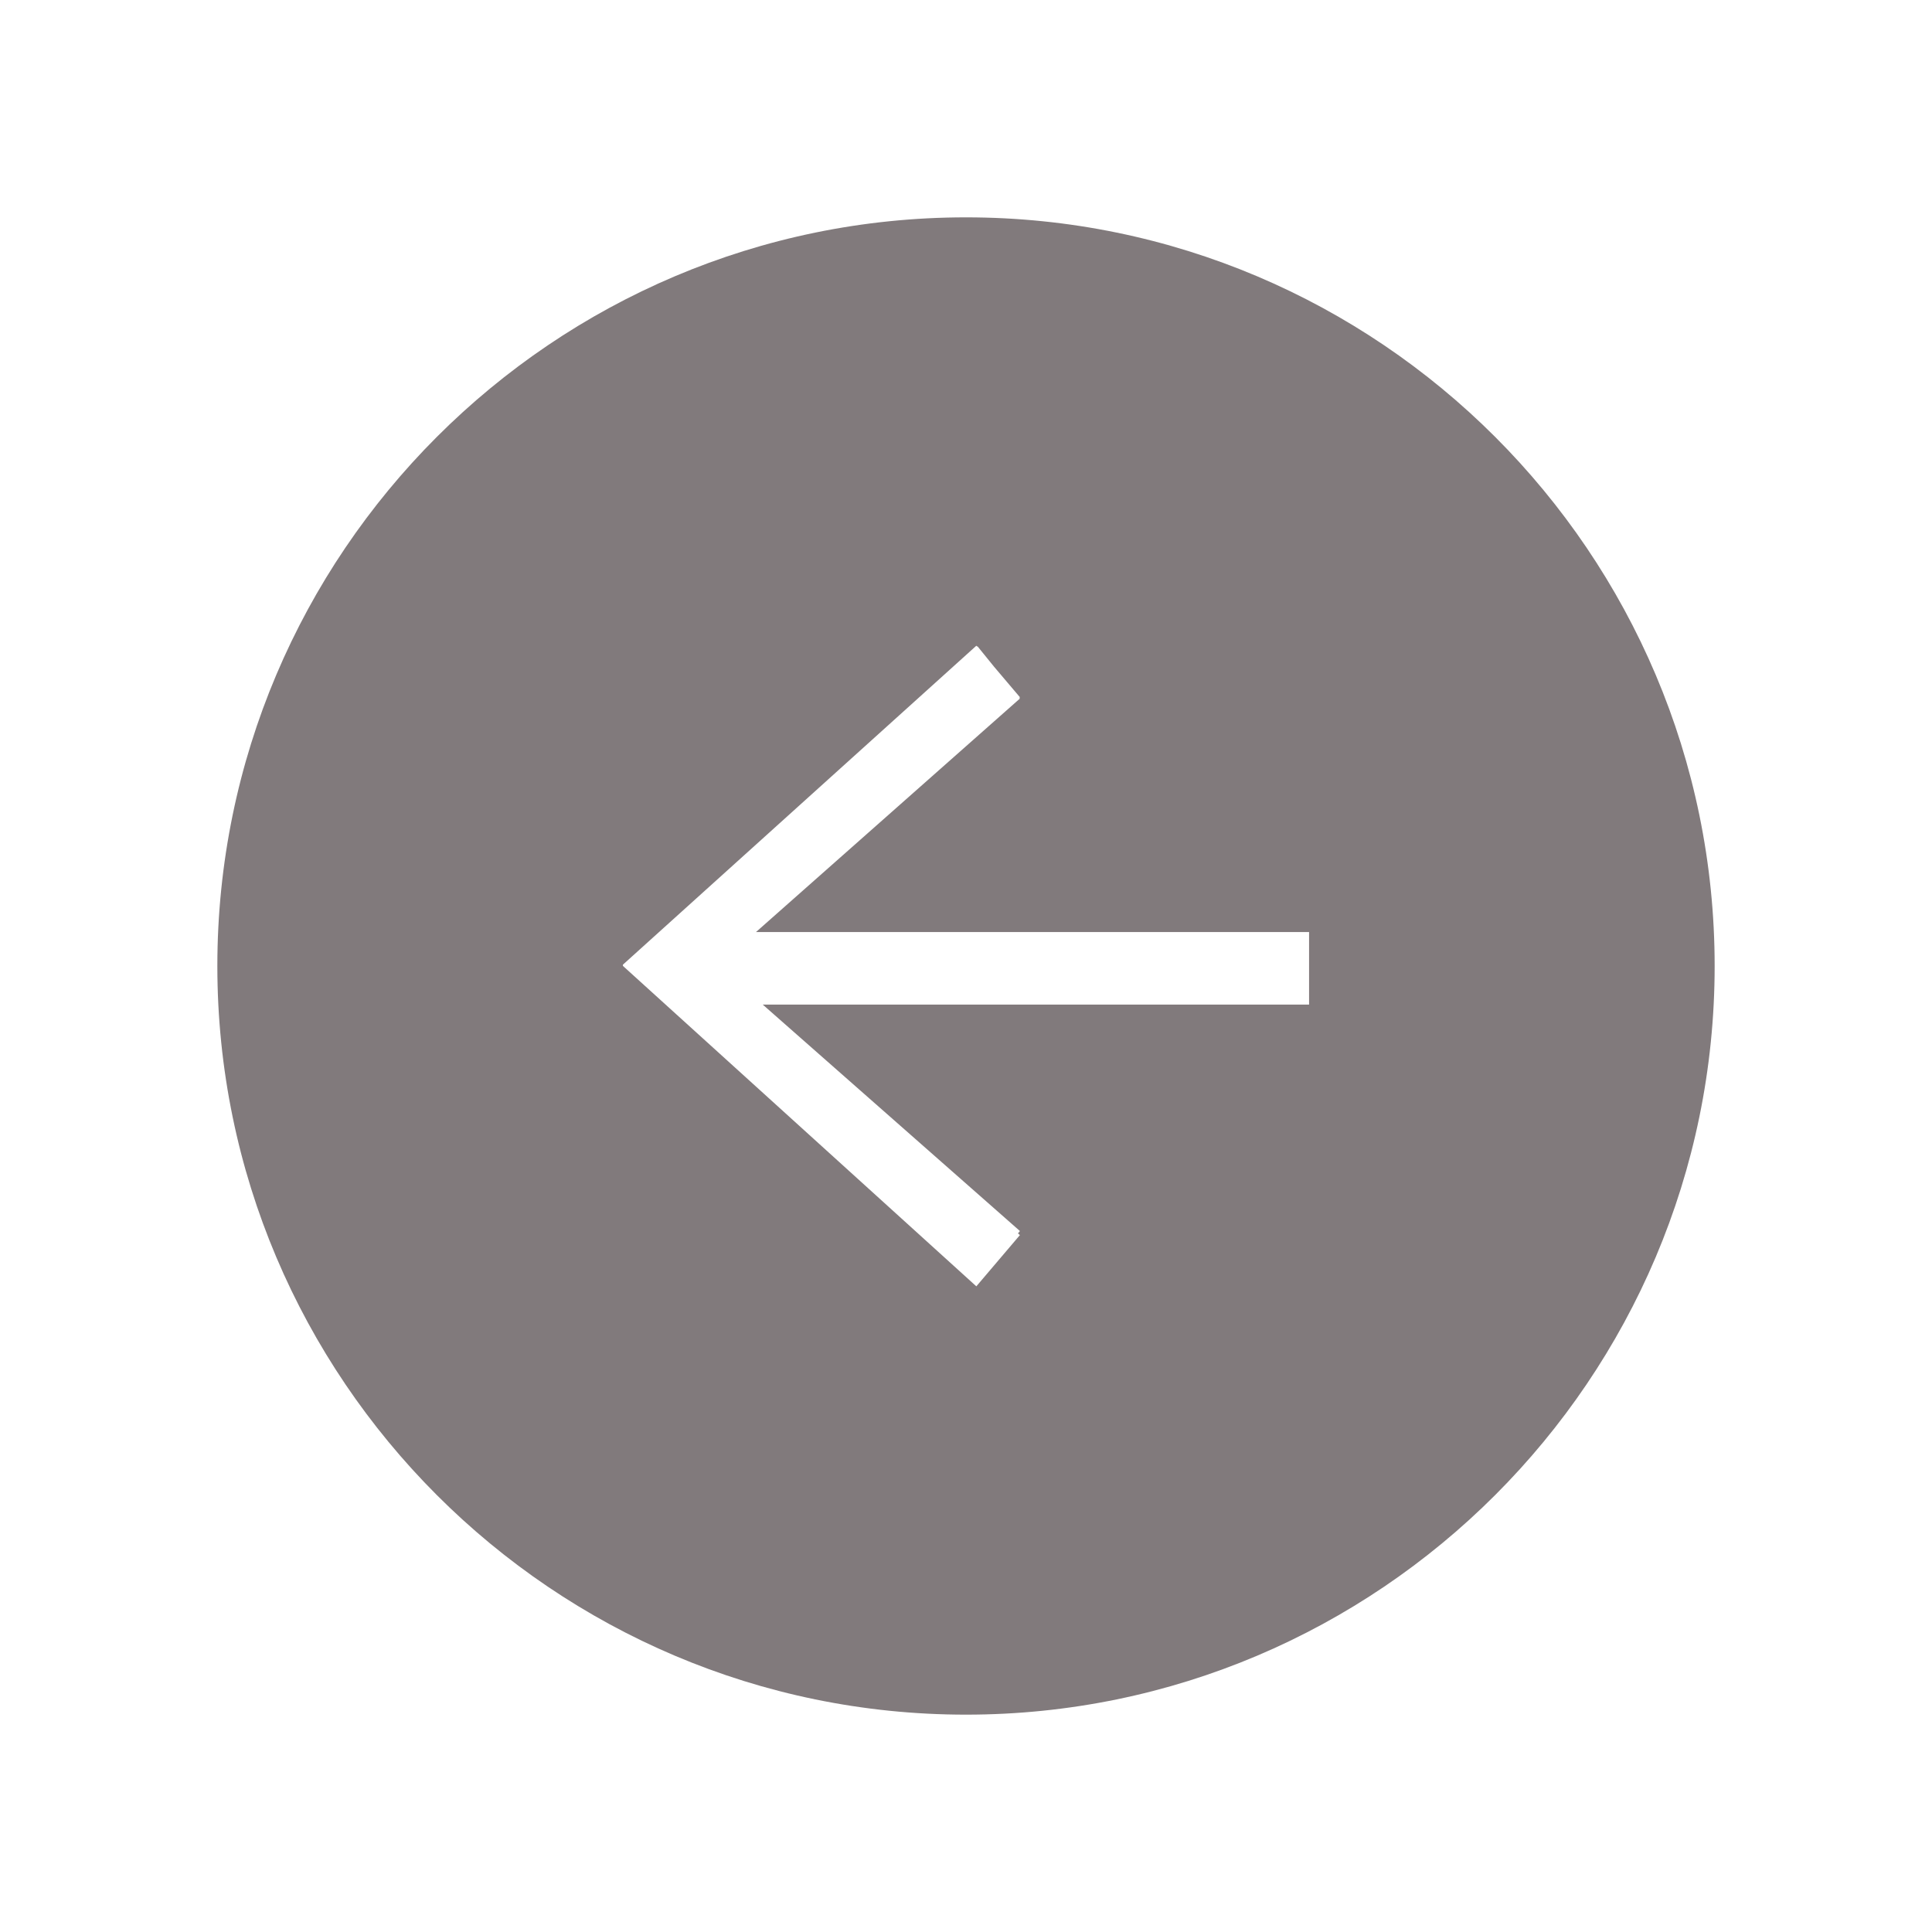
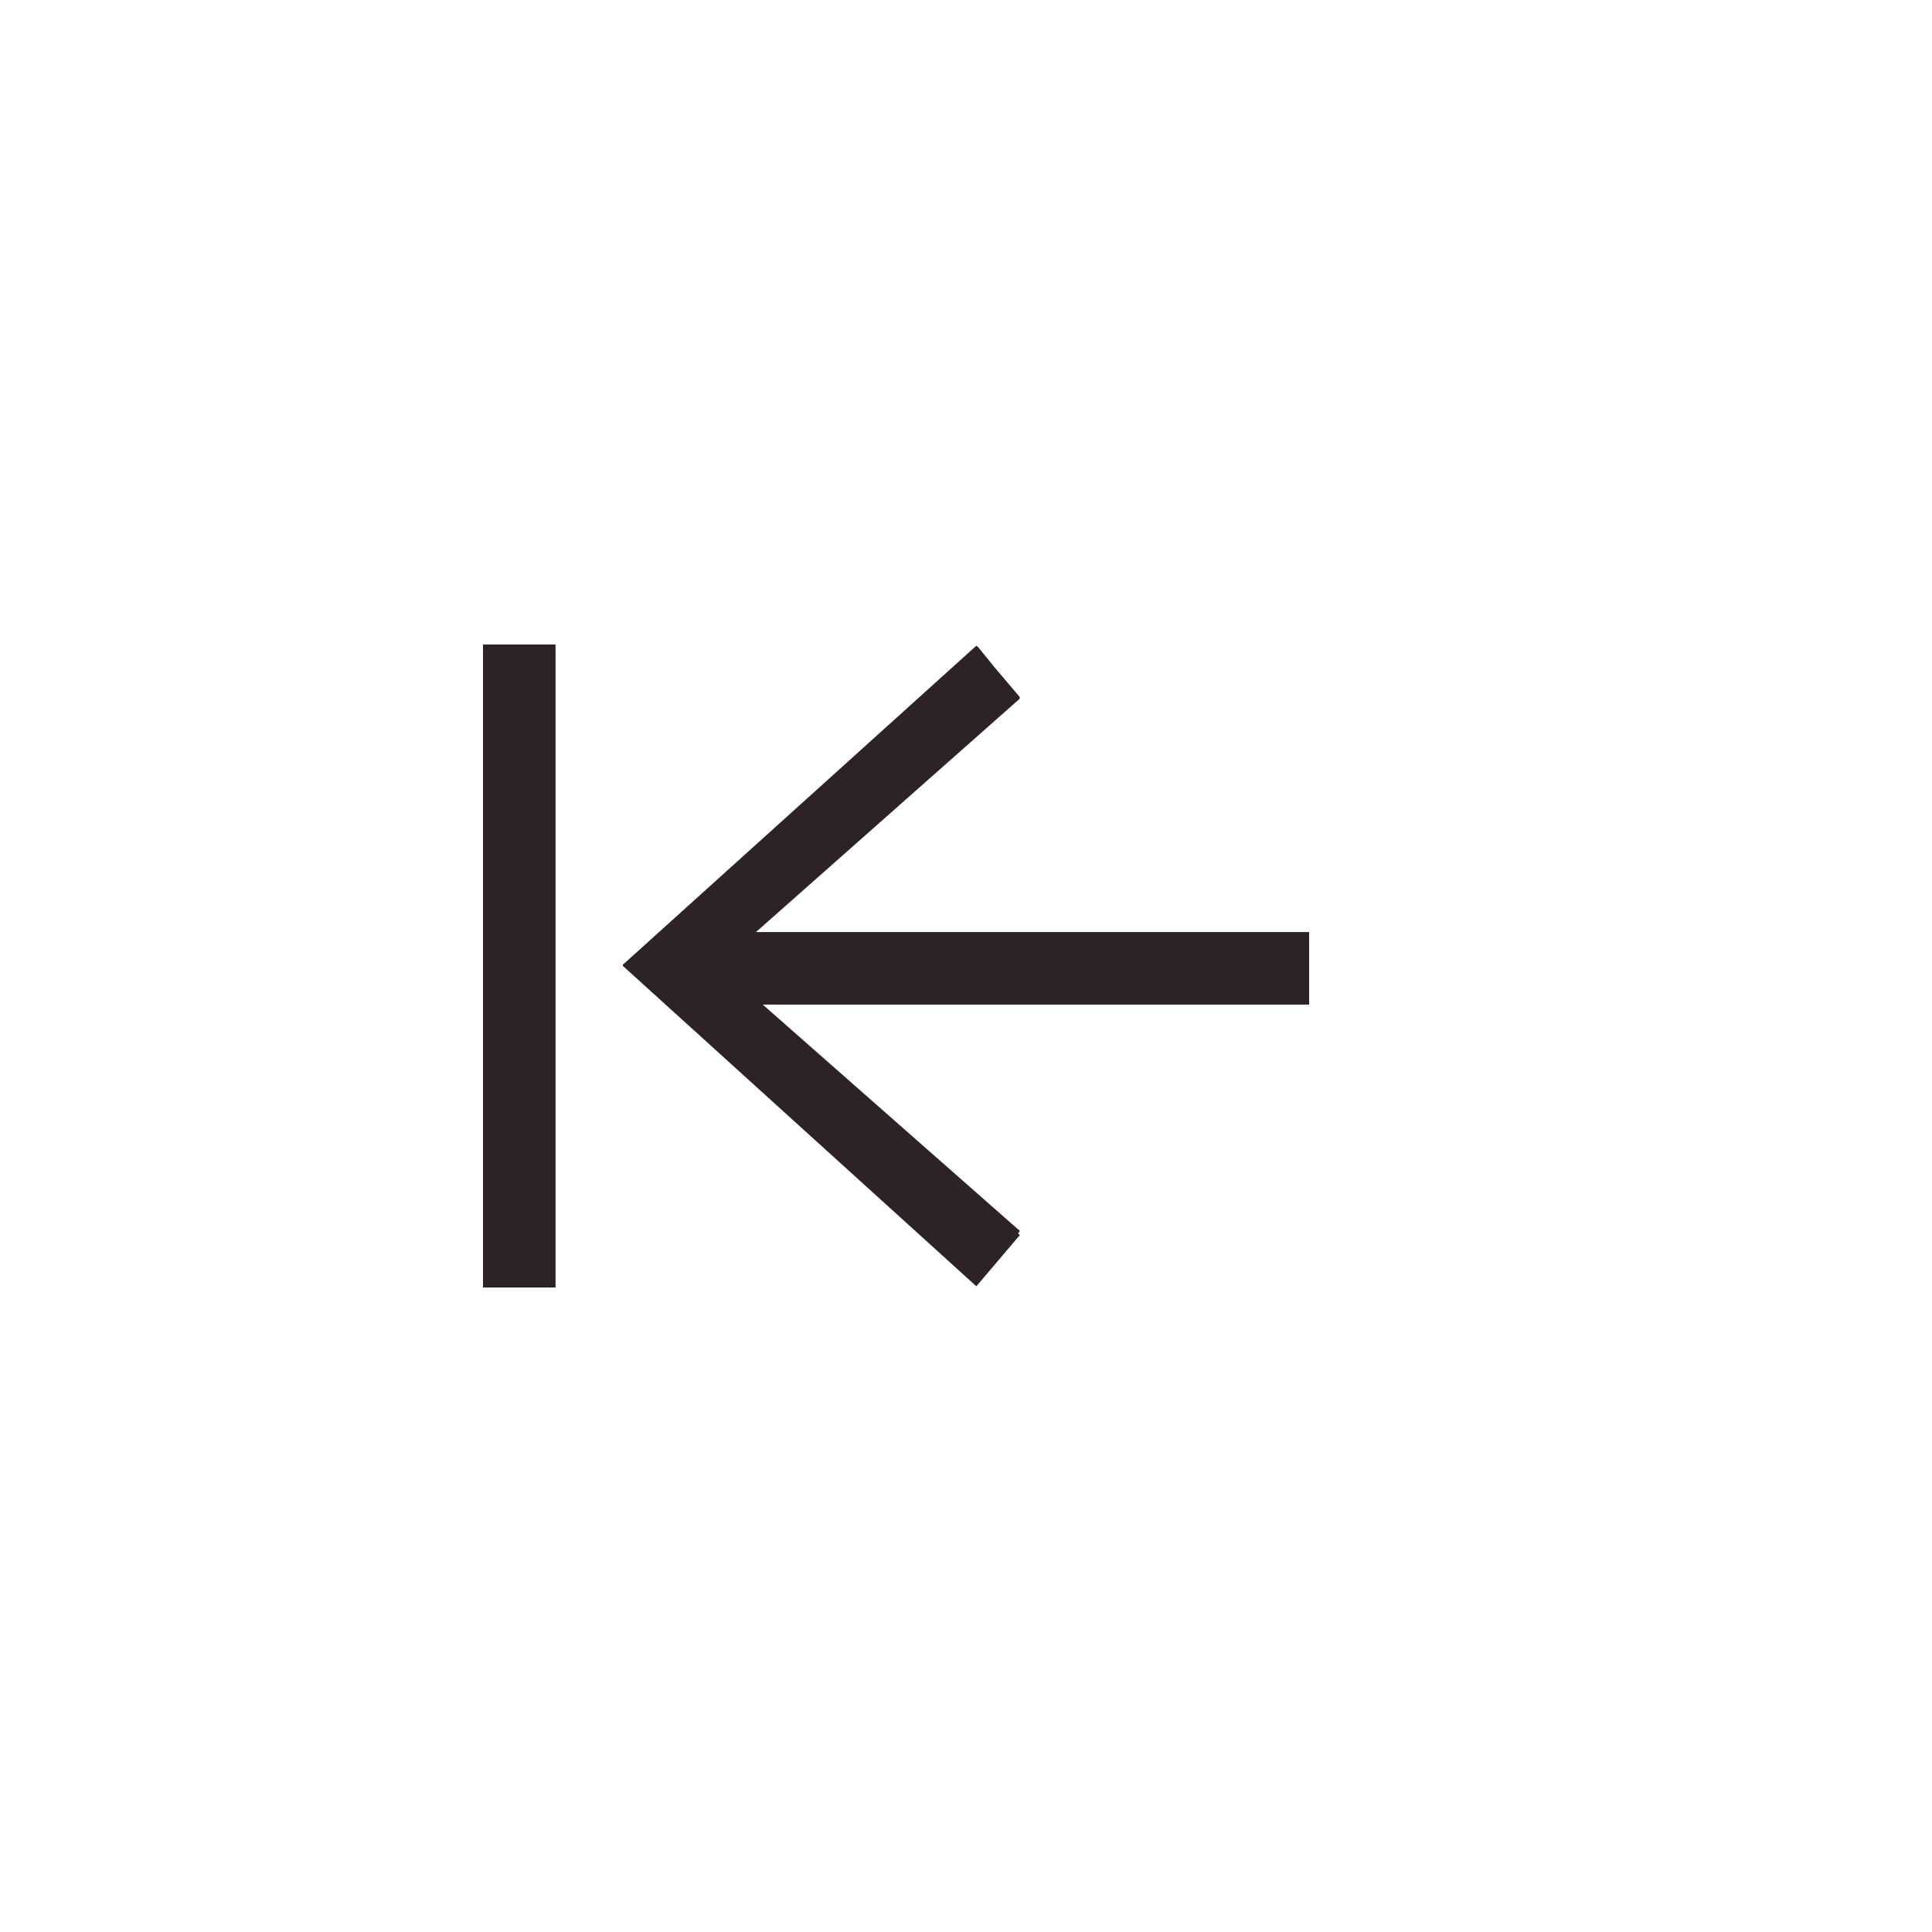
<svg xmlns="http://www.w3.org/2000/svg" version="1.1" id="Layer_1" x="0px" y="0px" width="40px" height="40px" viewBox="0 0 40 40" enable-background="new 0 0 40 40" xml:space="preserve">
-   <g opacity="0.6">
-     <path fill="#2D2225" d="M20,35.5c8.546,0,15.5-6.954,15.5-15.5c0-8.547-6.954-15.5-15.5-15.5C11.453,4.5,4.5,11.453,4.5,20   C4.5,28.546,11.453,35.5,20,35.5z M12.896,19.973l7.318-6.604l0.016,0.017l0.008-0.005l0.344,0.424l0.535,0.631l-0.014,0.013   l0.014,0.013l-5.465,4.835h11.451v1.502H15.792l5.324,4.688l-0.04,0.05l0.04,0.034l-0.902,1.061l-7.317-6.634V19.973z" />
-   </g>
+   <rect x="10" y="13.344" fill="#2D2225" width="1.502" height="13.312" />
+   <polygon fill="#2D2225" points="12.896,19.973 20.214,13.369 20.23,13.386 20.238,13.381 20.582,13.805 21.117,14.436   21.104,14.449 21.117,14.462 15.652,19.297 27.104,19.297 27.104,20.799 15.792,20.799 21.116,25.486 21.076,25.537 21.116,25.57   20.214,26.631 12.896,19.998 12.896,19.973 " />
</svg>
